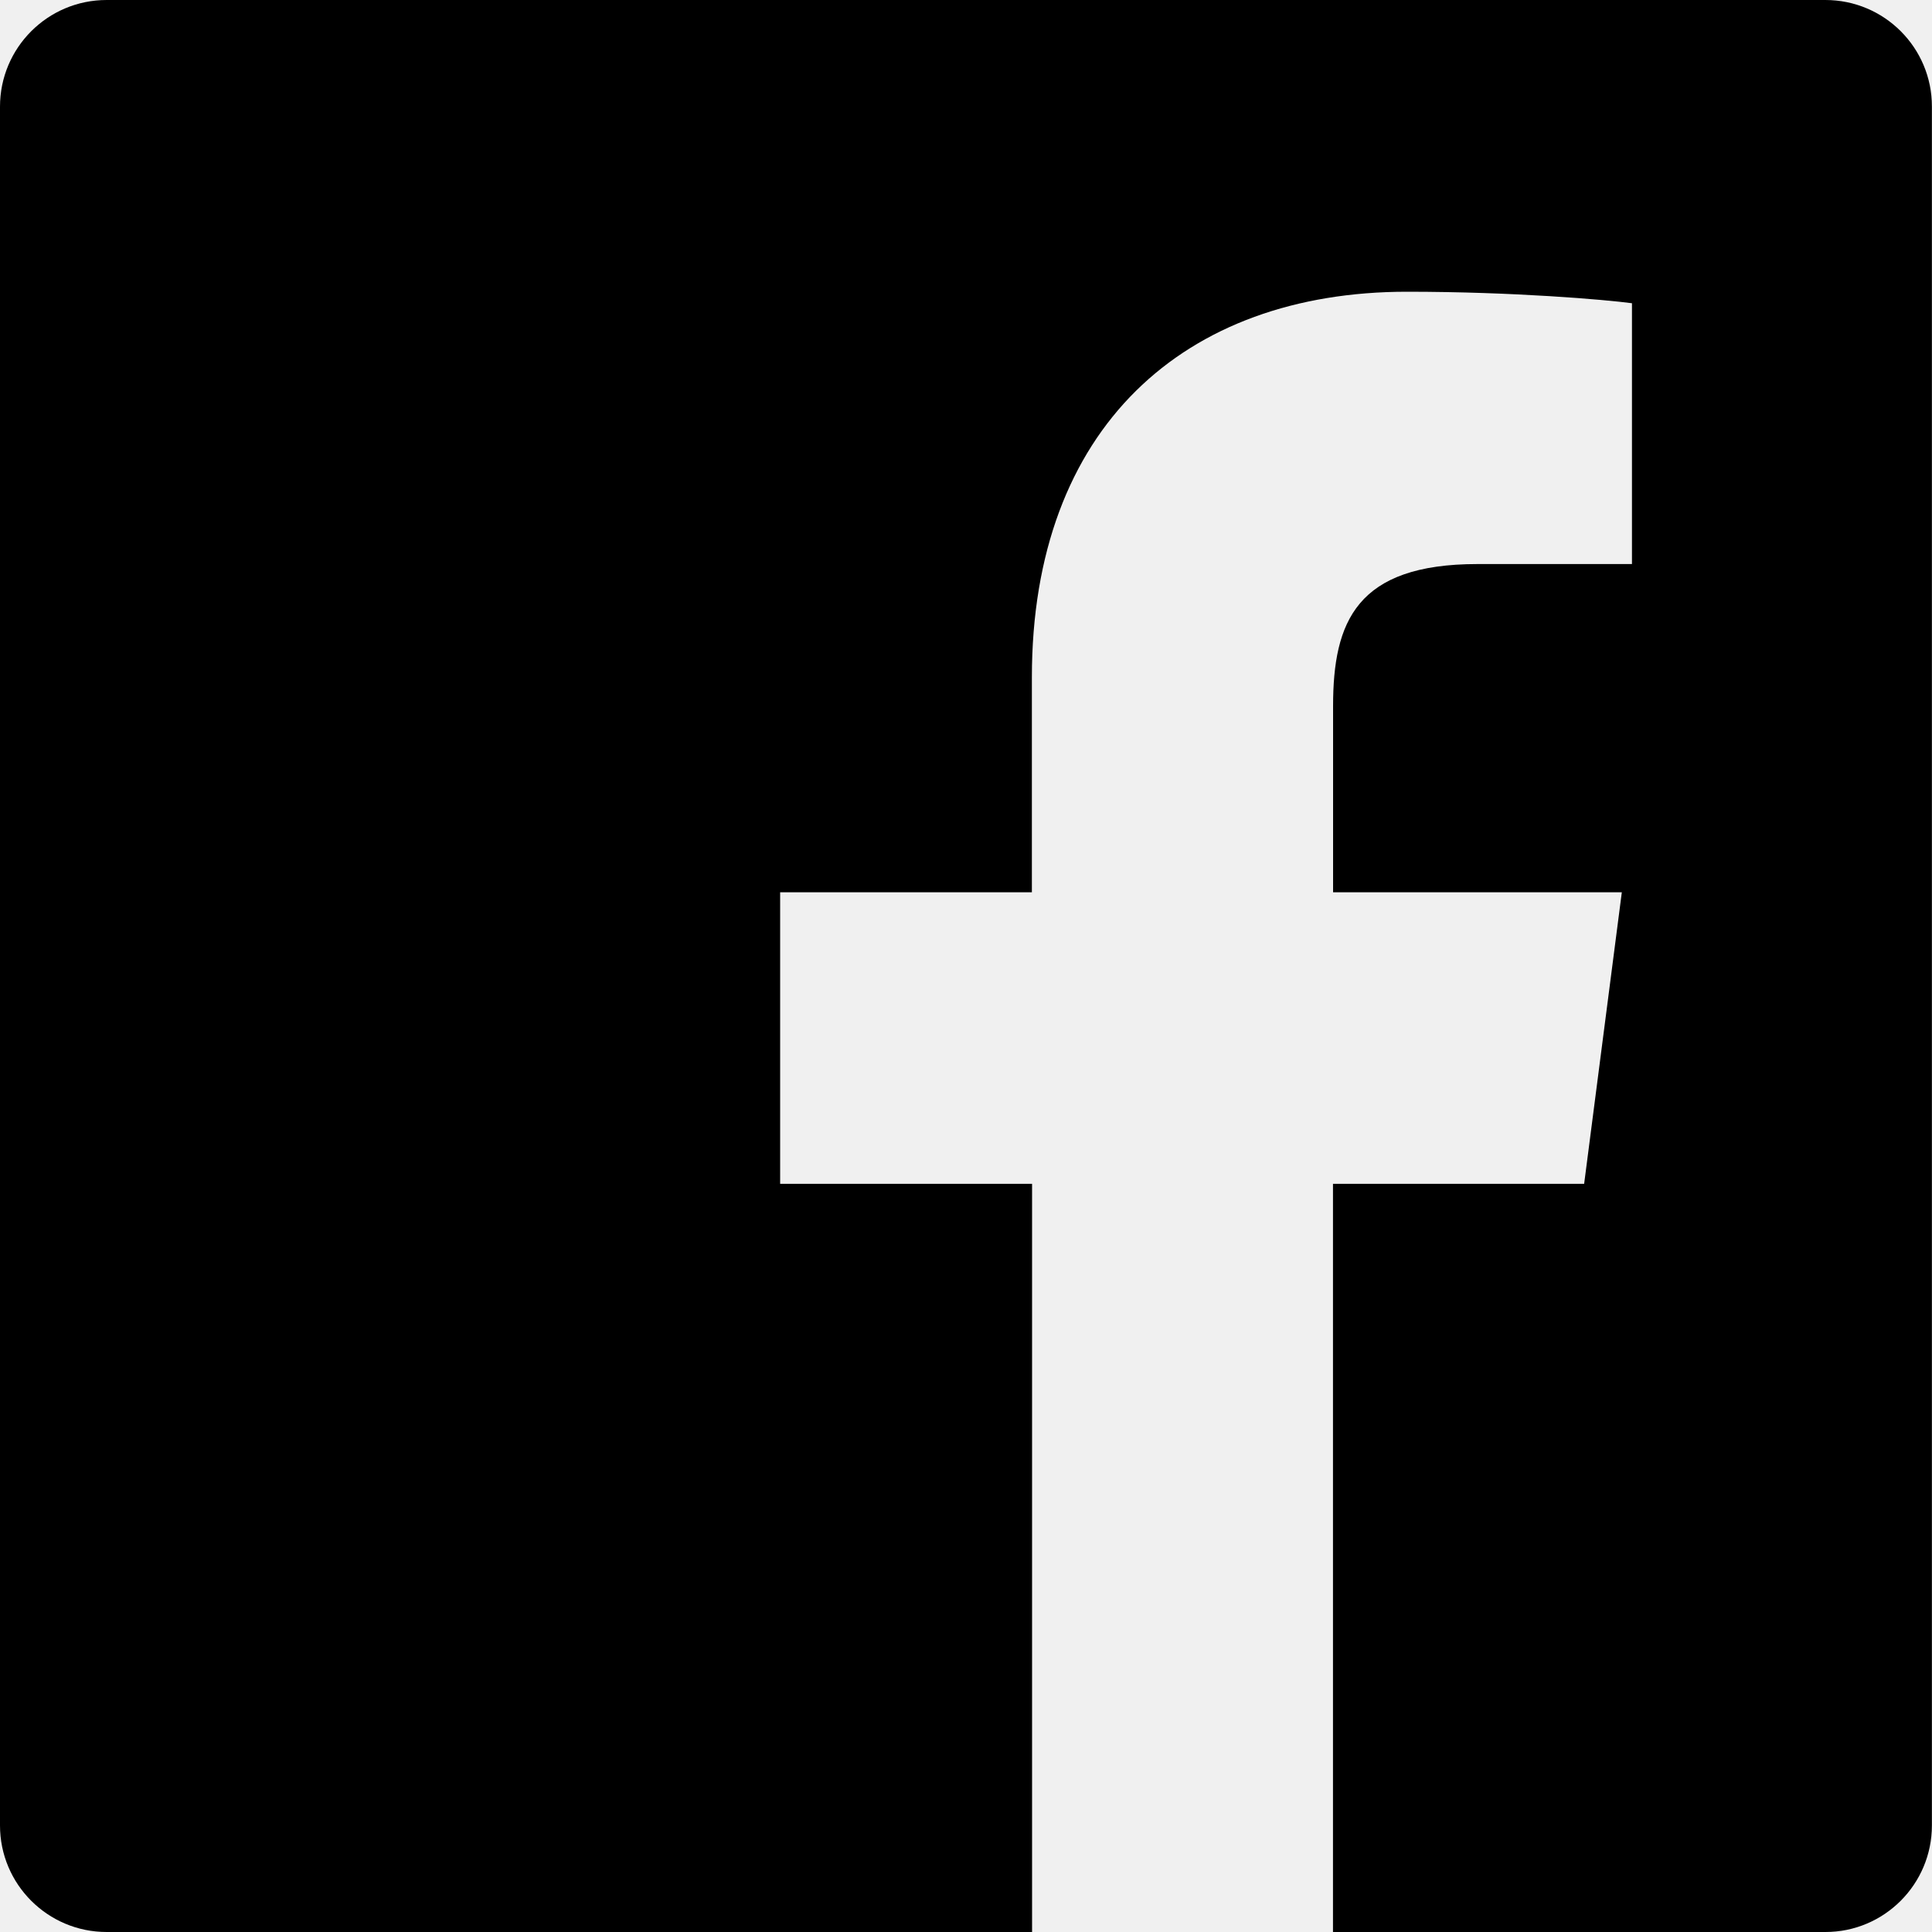
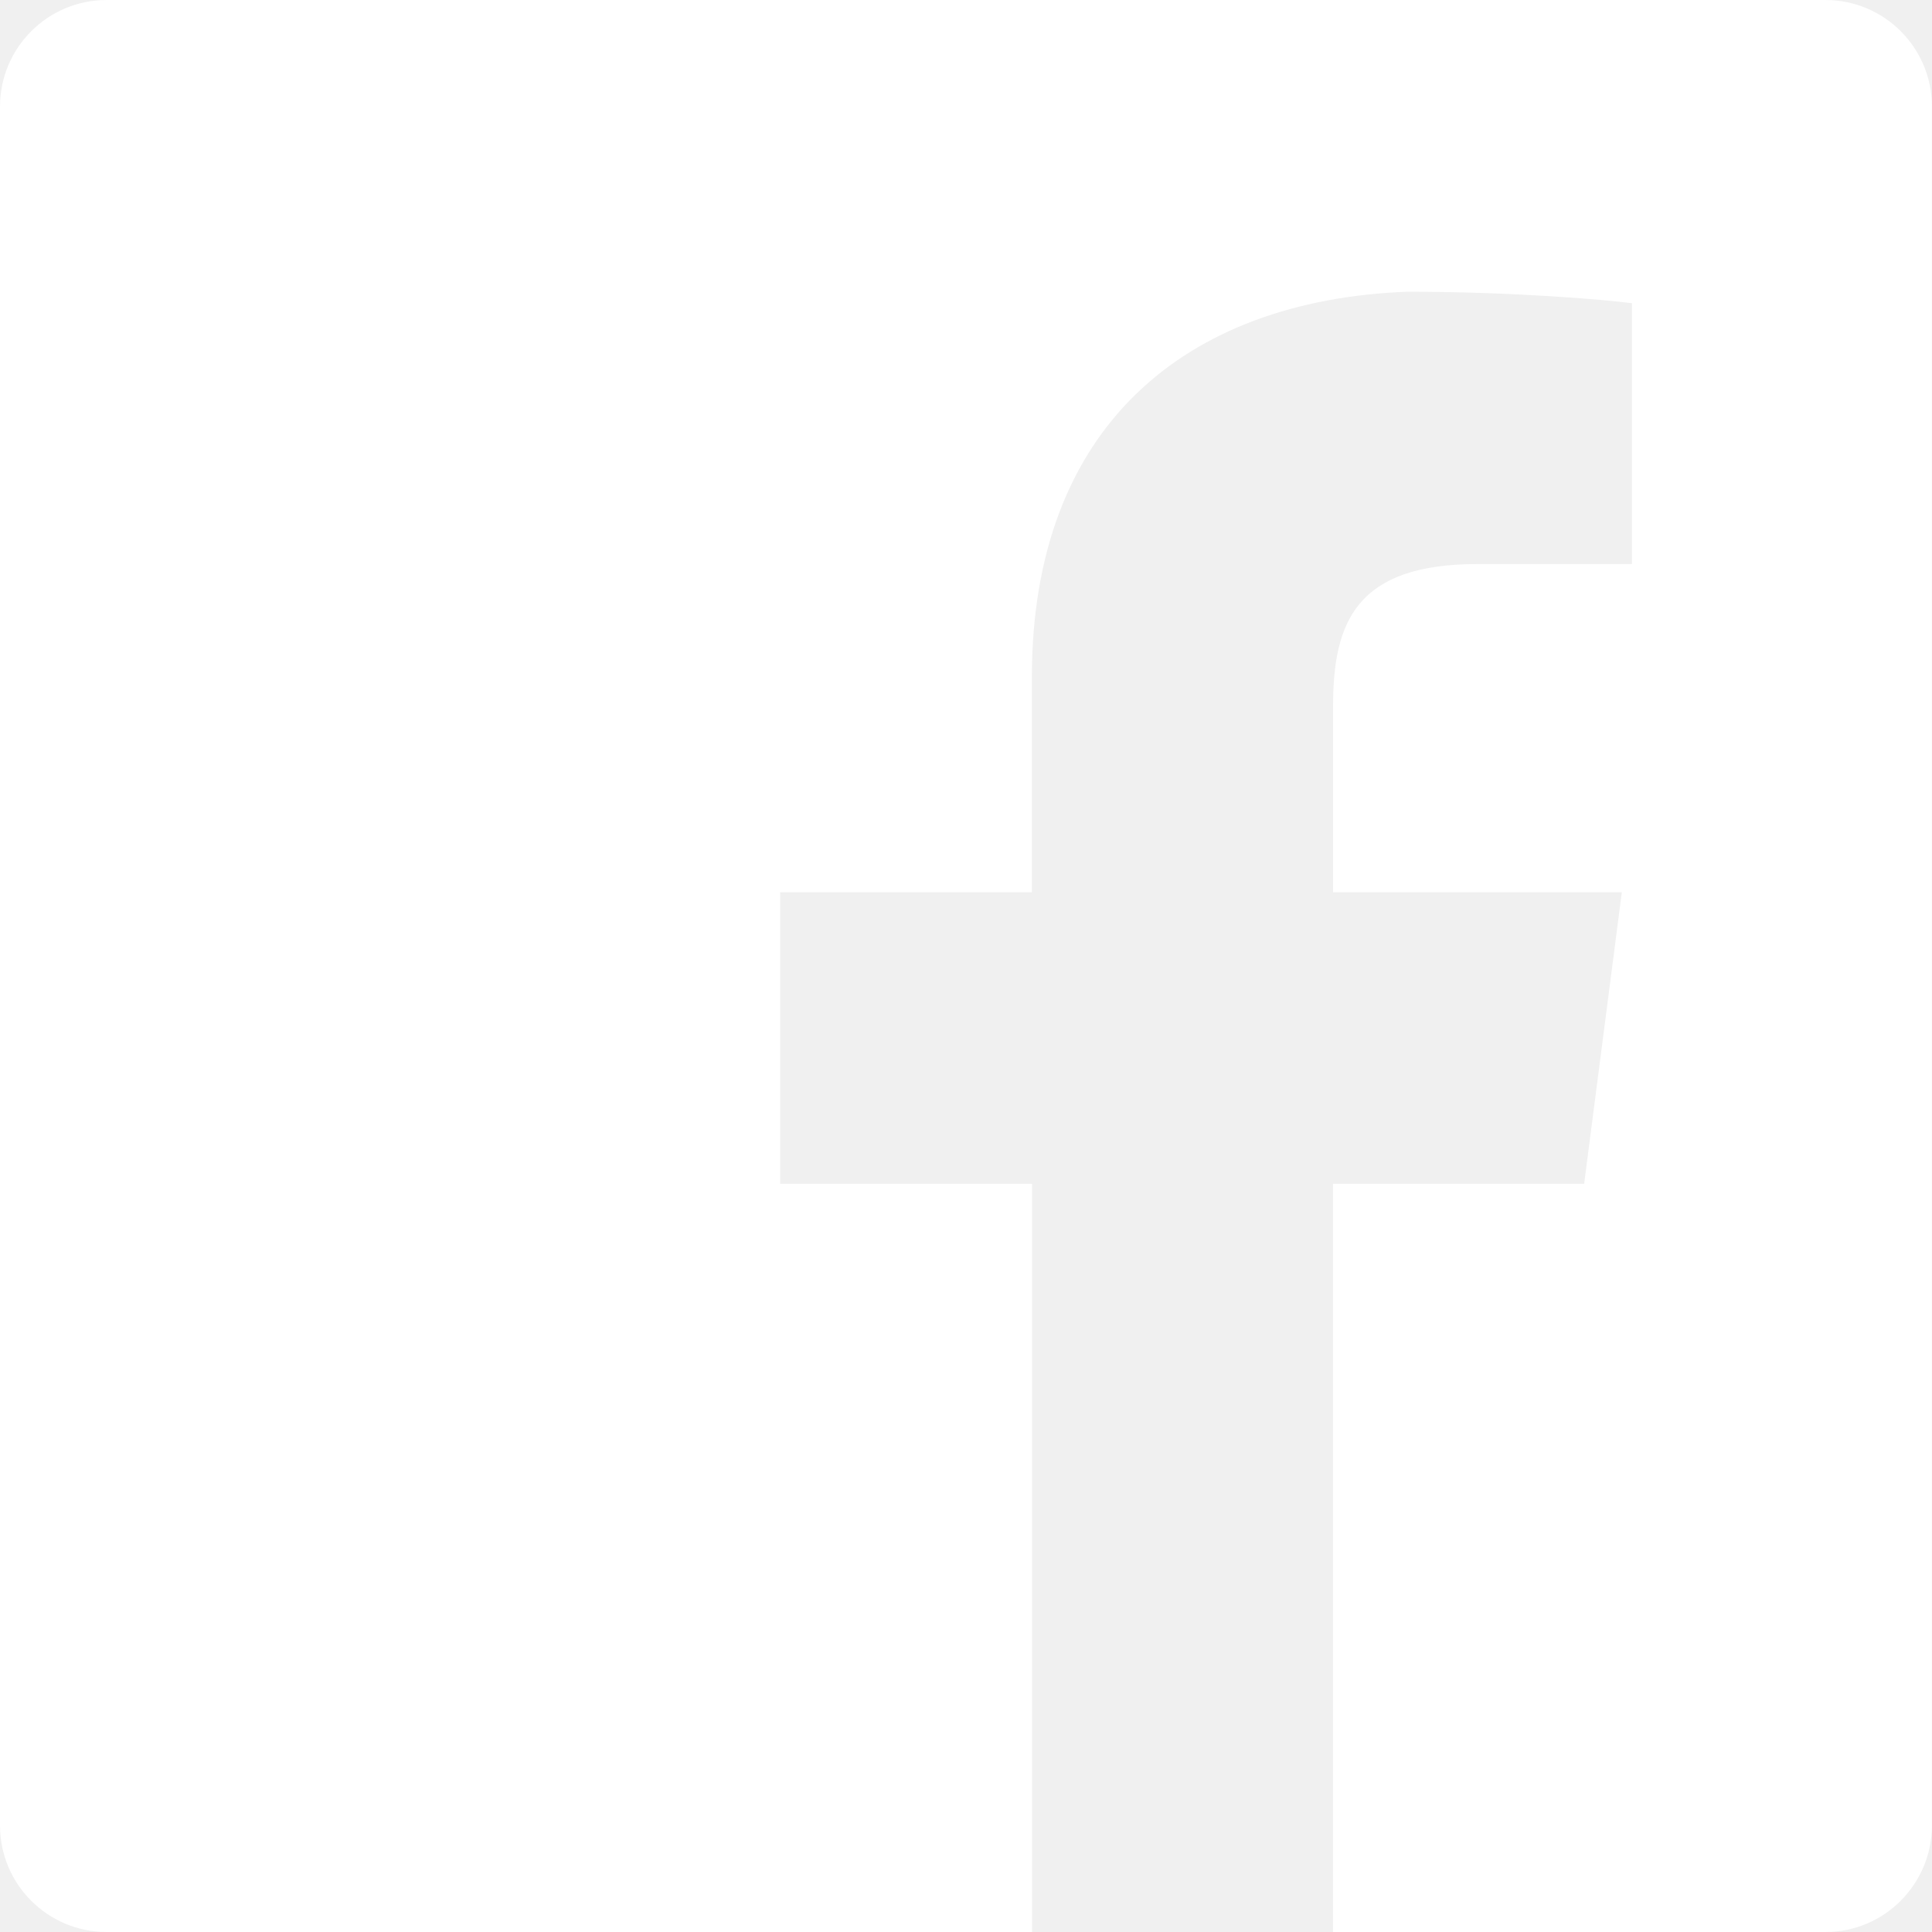
<svg xmlns="http://www.w3.org/2000/svg" width="20" height="20">
-   <path fill="currentColor" d="M18.896 0H1.104C.494 0 0 .494 0 1.104v17.793C0 19.506.494 20 1.104 20h9.58v-7.745H8.076V9.237h2.606V7.01c0-2.583 1.578-3.99 3.883-3.99 1.104 0 2.052.082 2.329.119v2.7h-1.598c-1.254 0-1.496.597-1.496 1.47v1.928h2.989l-.39 3.018h-2.6V20h5.098c.608 0 1.102-.494 1.102-1.104V1.104C20 .494 19.506 0 18.896 0z" />
+   <path fill="#FFF" d="M18.896 0H1.104C.494 0 0 .494 0 1.104v17.793C0 19.506.494 20 1.104 20h9.58v-7.745H8.076V9.237h2.606V7.01c0-2.583 1.578-3.9 3.883-3.99 1.104 0 2.052.082 2.329.119v2.7h-1.598c-1.254 0-1.496.597-1.496 1.47v1.928h2.989l-.39 3.018h-2.6V20h5.098c.608 0 1.102-.494 1.102-1.104V1.104C20 .494 19.506 0 18.896 0z" />
</svg>
